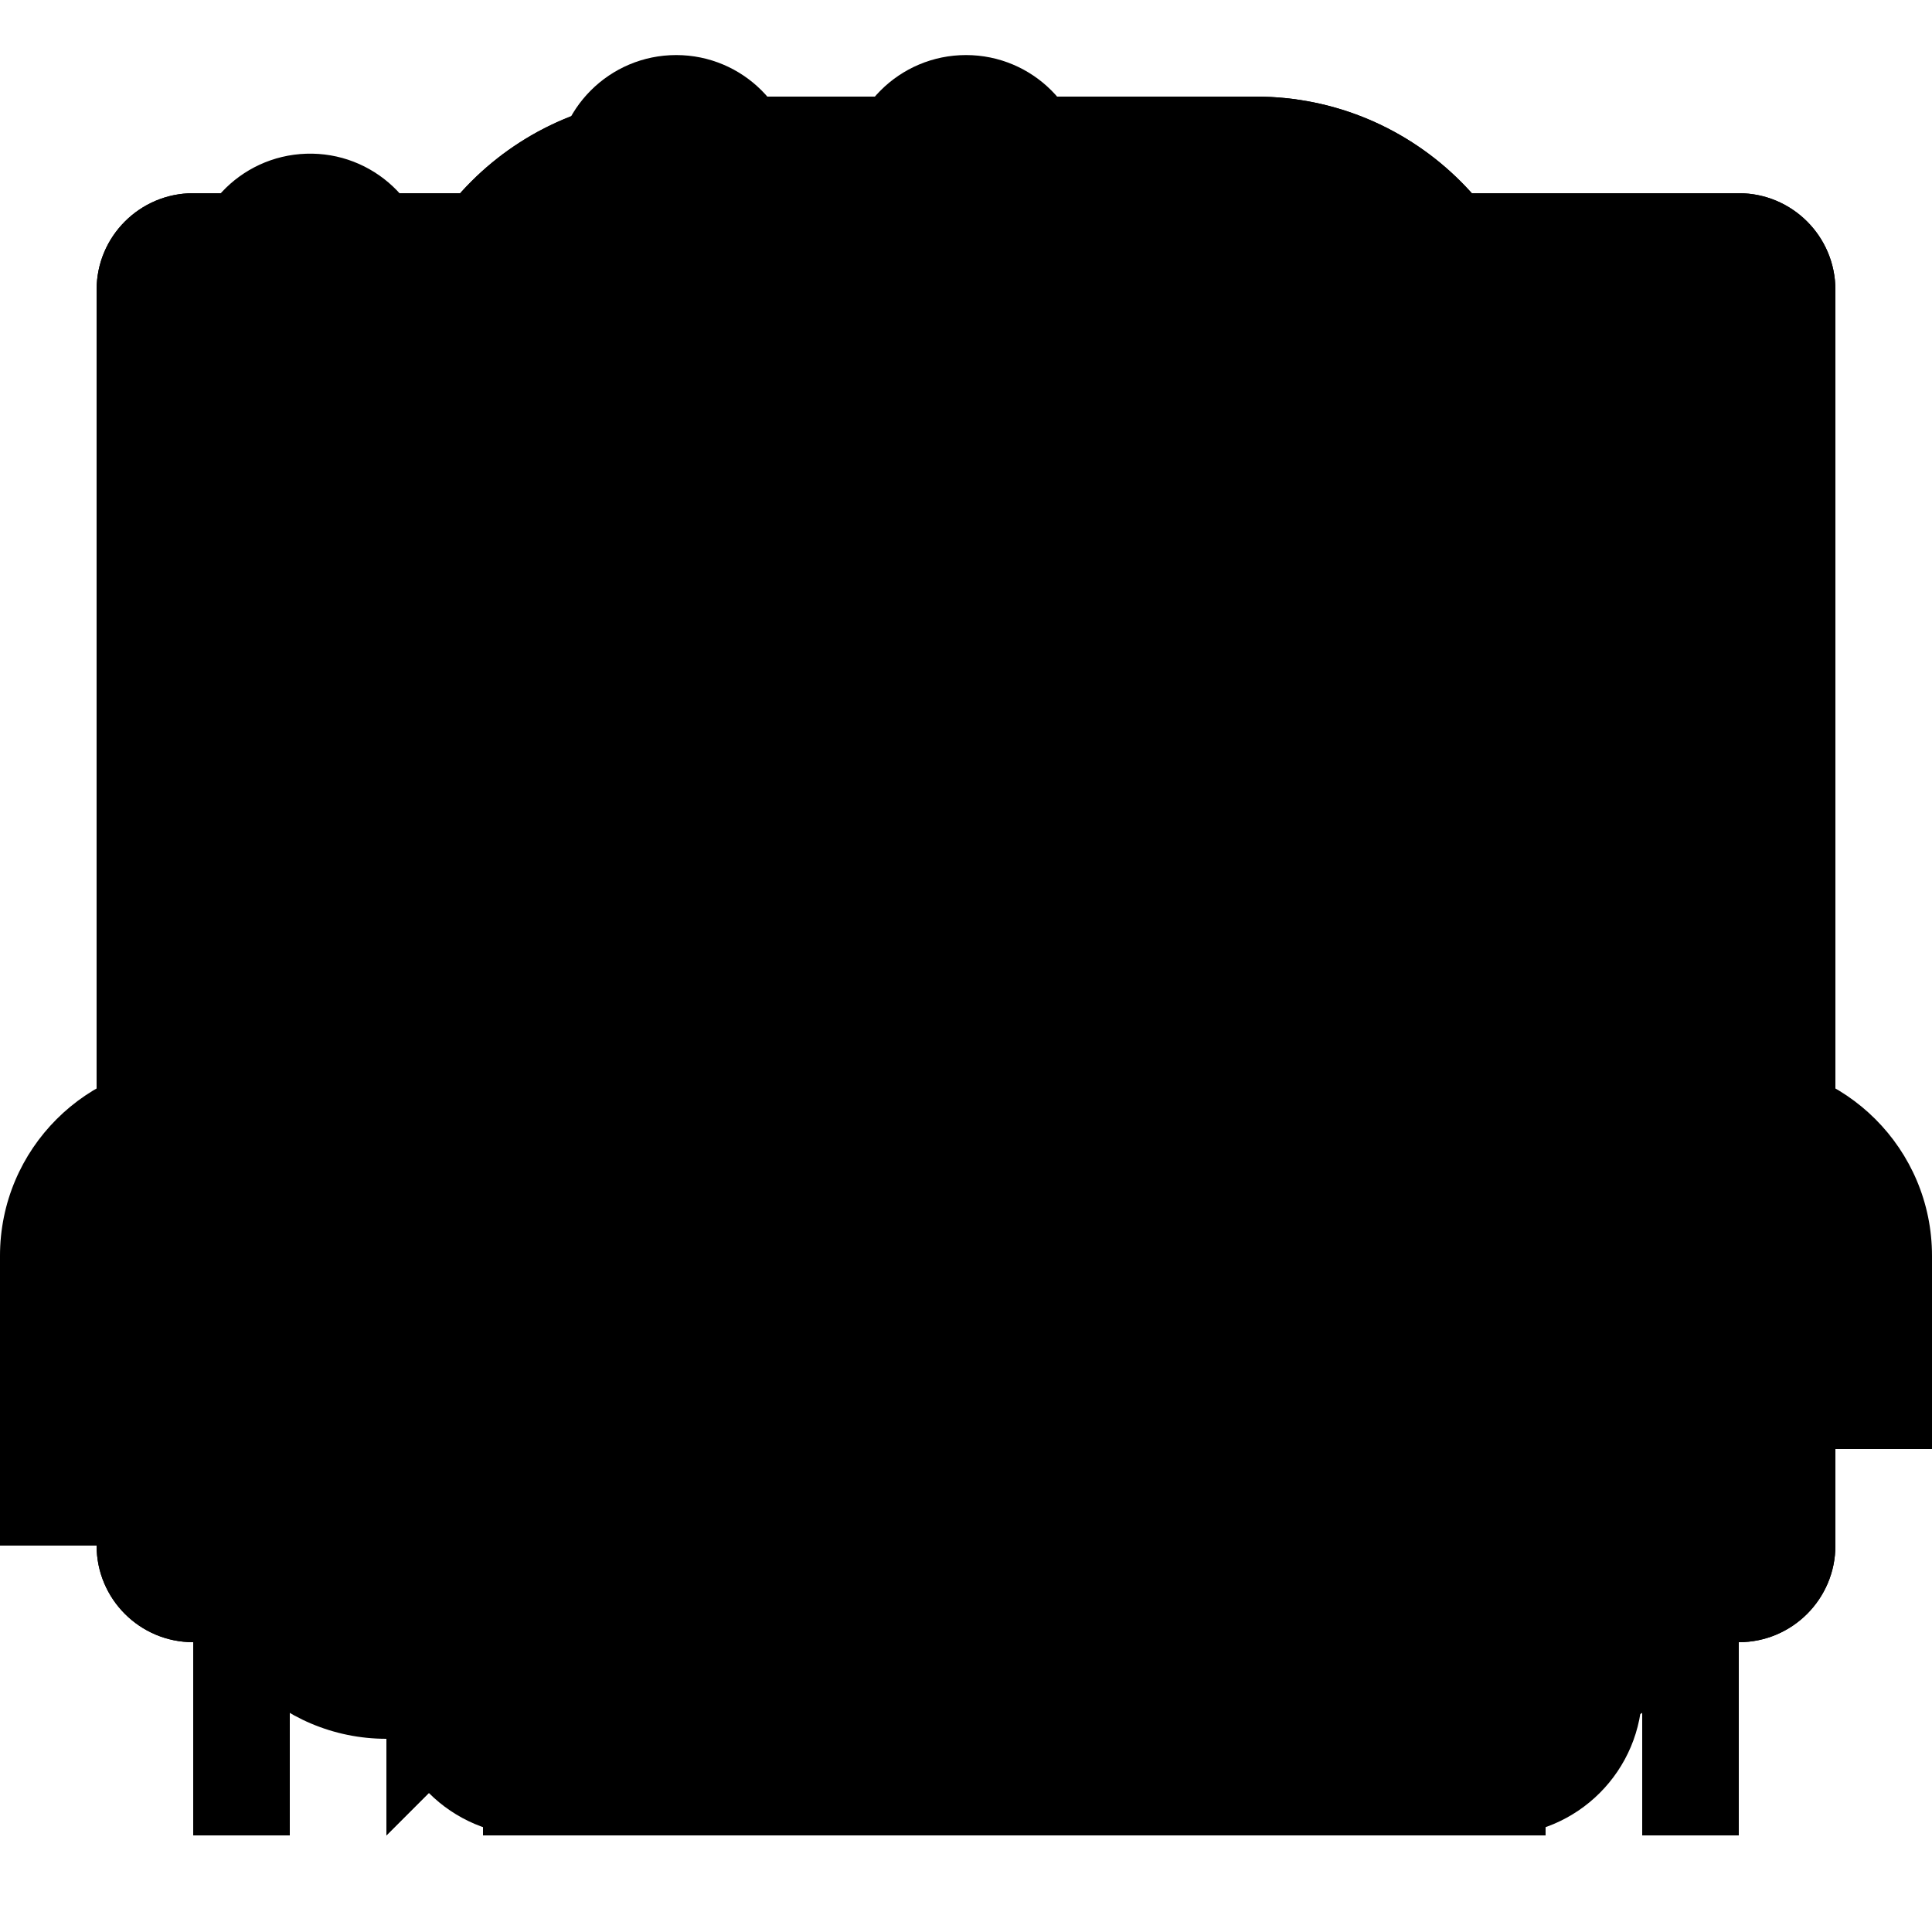
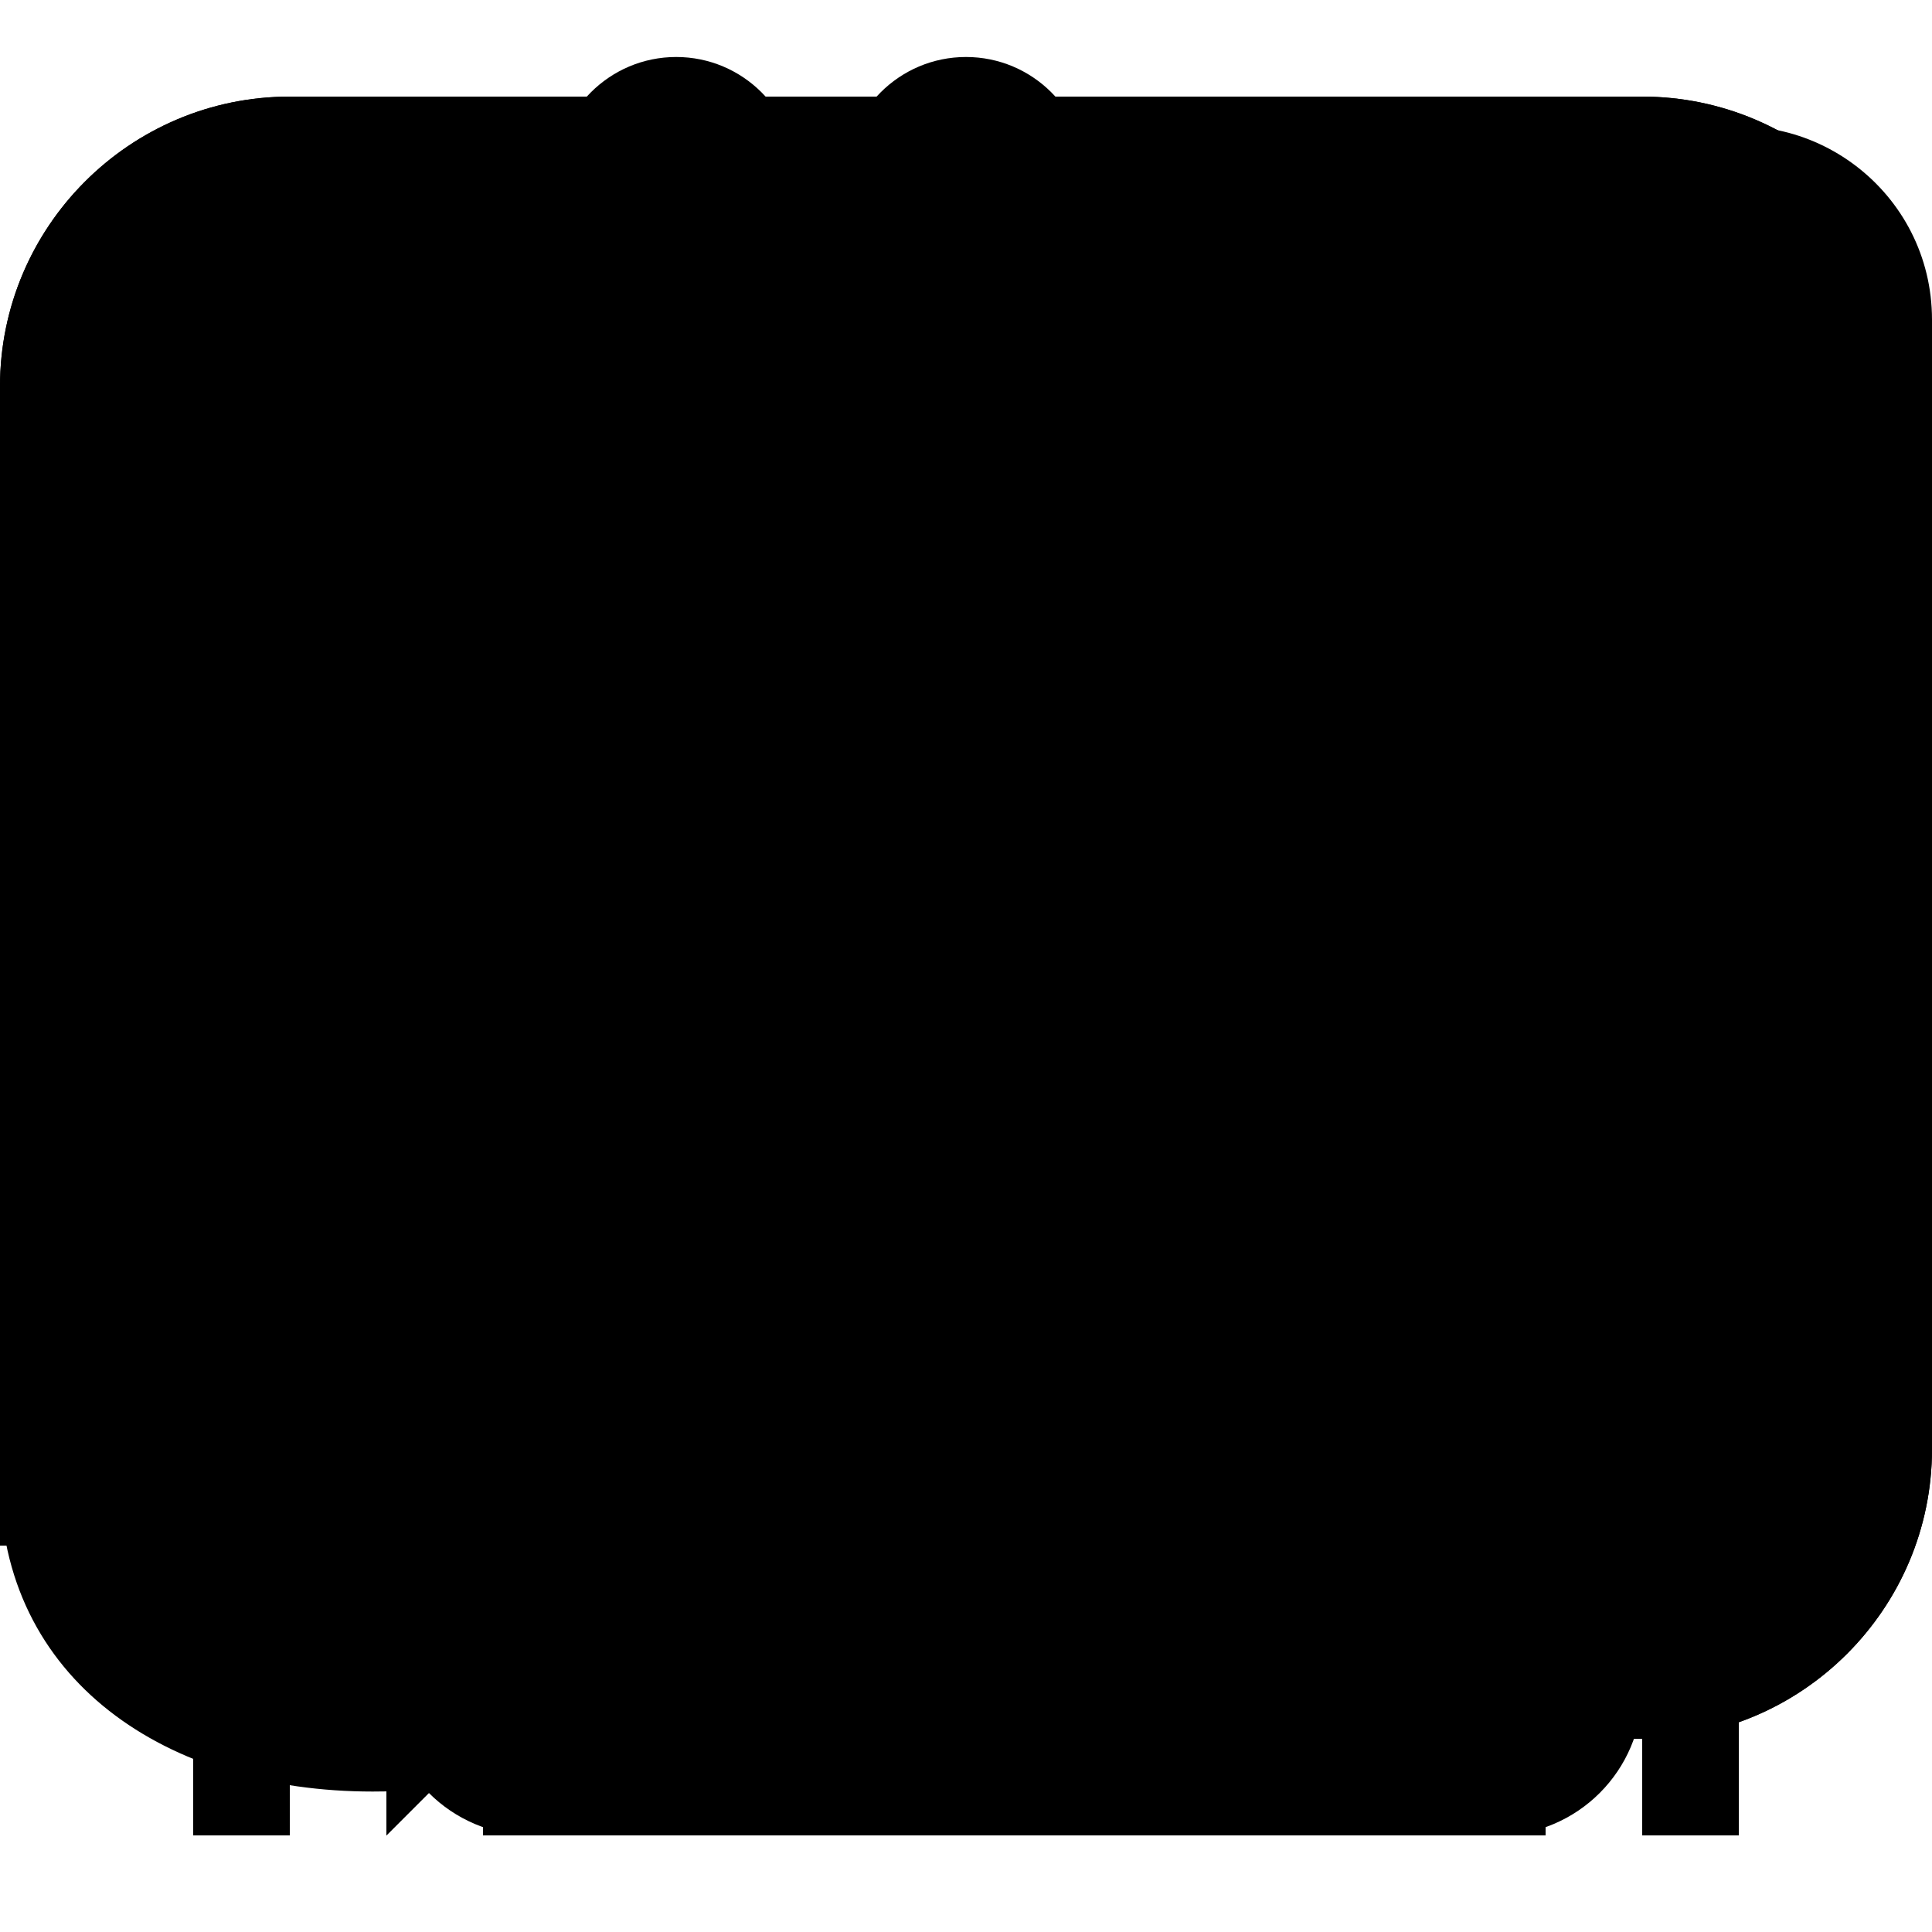
- <svg xmlns="http://www.w3.org/2000/svg" viewBox="0 0 20 20">
-   <defs>
-     <linearGradient id="linear-gradient" x1="10" y1="15" x2="10" y2="4" gradientUnits="userSpaceOnUse">
-       <stop offset="0" stop-color="#fff" />
-       <stop offset="1" />
+ <svg xmlns="http://www.w3.org/2000/svg" version="1.1" id="icn20" x="0px" y="0px" viewBox="0 0 20 20" style="enable-background:new 0 0 20 20;" xml:space="preserve">
+   <g id="menu_7_">
+     <rect id="space_86_" style="fill:none;" width="20" height="20" />
+     <path d="M18,11H2V9h16V11z M18,5H2v2h16V5z M18,13H2v2h16V13z" />
+   </g>
+   <g id="bell_2_">
+     <rect id="space_286_" style="fill:none;" width="20" height="20" />
+     <path d="M17,13v2H3v-2l2-2V6.5c0-2.761,2.239-5,5-5h0c2.761,0,5,2.239,5,5V11L17,13z M7.5,16c0,1.381,1.119,2.5,2.5,2.5   s2.5-1.119,2.5-2.5H7.5z" />
+   </g>
+   <g id="message_1_">
+     <rect id="space_513_" style="fill:none;" width="20" height="20" />
+     <path style="fill-rule:evenodd;clip-rule:evenodd;" d="M16.25,4H3.75C2.784,4,2,4.784,2,5.75v9.5C2,16.216,2.784,17,3.75,17h12.5   c0.966,0,1.75-0.784,1.75-1.75v-9.5C18,4.784,17.216,4,16.25,4z M3.75,9.553L10,12.465l6.25-2.912v-1.93L10,10.535L3.75,7.623   V9.553z" />
+   </g>
+   <g id="file_2_">
+     <rect id="space_1113_" style="fill:none;" width="20" height="20" />
+     <path d="M15.879,8H11V3.121L15.879,8z M12,2H5.5C4.672,2,4,2.672,4,3.5v14C4,18.328,4.672,19,5.5,19h10c0.828,0,1.5-0.672,1.5-1.5   V7L12,2L12,2z M7.25,12c-0.414,0-0.75-0.336-0.75-0.75s0.336-0.75,0.75-0.75h6.5c0.414,0,0.75,0.336,0.75,0.75S14.164,12,13.75,12   H7.25L7.25,12z M7.25,16c-0.414,0-0.75-0.336-0.75-0.75s0.336-0.75,0.75-0.75h6.5c0.414,0,0.75,0.336,0.75,0.75S14.164,16,13.75,16   H7.25L7.25,16z" />
+   </g>
+   <g id="search_1_">
+     <rect id="space_26_" style="fill:none;" width="20" height="20" />
+     <path d="M17,15.763l-4.547-4.547C13.109,10.31,13.5,9.201,13.5,8c0-3.033-2.467-5.5-5.5-5.5S2.5,4.967,2.5,8s2.467,5.5,5.5,5.5   c1.201,0,2.31-0.391,3.215-1.047L15.763,17c0.342,0.342,0.896,0.342,1.237,0S17.342,16.104,17,15.763z M4.25,8   c0-2.068,1.682-3.75,3.75-3.75S11.75,5.932,11.75,8S10.068,11.75,8,11.75S4.25,10.068,4.25,8z" />
+   </g>
+   <g id="atsign_2_">
+     <rect id="space_420_" style="fill:none;" width="20" height="20" />
+     <g>
+       <path d="M10.264,18.823c-0.335,0-0.677-0.016-1.025-0.047c-2.589-0.228-4.719-1.253-6.157-2.964    C1.641,14.099,1,11.824,1.229,9.234c0.221-2.506,1.348-4.693,3.173-6.157c1.75-1.404,4.016-2.066,6.369-1.855    c4.81,0.424,6.673,2.945,7.355,4.411c1.02,2.188,0.801,4.946-0.542,6.862c-0.987,1.407-2.433,2.136-3.96,2.002    c-0.807-0.122-1.4-0.473-1.78-1.024c-0.062-0.09-0.117-0.184-0.167-0.282c-0.992,0.785-2.289,1.187-3.869,0.906    c-1.379-0.243-2.406-1.171-2.816-2.544C4.496,9.891,5.051,7.936,6.374,6.689c0.992-0.934,3.264-2.278,7.349-0.79    c0.473,0.173,0.744,0.67,0.632,1.161c-0.187,0.821-0.364,1.643-0.511,2.332c-0.004,0.028-0.009,0.056-0.015,0.084    c-0.017,0.083-0.036,0.165-0.056,0.246c-0.182,0.86-0.3,1.447-0.3,1.449c-0.175,0.807-0.03,1.097,0.018,1.167    c0.06,0.087,0.186,0.145,0.372,0.174c1.042,0.094,1.751-0.691,2.083-1.166c0.788-1.123,1.207-3.065,0.367-4.87    c-0.611-1.312-2.1-2.944-5.718-3.263C8.758,3.057,7,3.557,5.653,4.637C4.237,5.773,3.396,7.424,3.221,9.41    c-0.18,2.049,0.301,3.817,1.392,5.115c1.091,1.297,2.752,2.078,4.804,2.259c1.516,0.134,2.865-0.088,4.015-0.667    c0.493-0.251,1.095-0.051,1.343,0.442c0.249,0.493,0.051,1.095-0.442,1.343C13.116,18.515,11.751,18.823,10.264,18.823z     M10.32,7.237c-1.055,0-1.934,0.304-2.575,0.908c-0.907,0.855-1.074,2.04-0.836,2.835c0.133,0.446,0.458,1.008,1.248,1.147    c2.6,0.453,3.453-2.011,3.672-2.876c0.107-0.51,0.236-1.11,0.375-1.739C11.53,7.329,10.899,7.237,10.32,7.237z" />
+     </g>
+   </g>
+   <g id="window_2_">
+     <rect id="space_526_" style="fill:none;" width="20" height="20" />
+     <linearGradient id="SVGID_1_" gradientUnits="userSpaceOnUse" x1="10" y1="15" x2="10" y2="4">
+       <stop offset="0" style="stop-color:#FFFFFF" />
+       <stop offset="1" style="stop-color:#000000" />
    </linearGradient>
-   </defs>
-   <g id="icn20">
-     <g id="menu">
-       <rect id="space" width="20" height="20" style="fill: none" />
-       <path d="M18,11H2V9H18Zm0-6H2V7H18Zm0,8H2v2H18Z" />
+     <rect x="3" y="4" style="opacity:0.2;fill:url(#SVGID_1_);" width="14" height="11" />
+     <path id="XMLID_771_" d="M1,3v13c0,0.552,0.448,1,1,1h16c0.552,0,1-0.448,1-1V3c0-0.552-0.448-1-1-1H2C1.448,2,1,2.448,1,3z M3,4   h14v11H3V4z" />
+     <path style="fill:none;stroke:#000000;stroke-width:0.255;stroke-miterlimit:10;" d="M16,5l-4,4 M16,8l-4,4" />
+   </g>
+   <g id="brick-wall_2_">
+     <rect id="space_533_" style="fill:none;" width="20" height="20" />
+     <path id="XMLID_709_" d="M1,3v13c0,0.552,0.448,1,1,1h16c0.552,0,1-0.448,1-1V3c0-0.552-0.448-1-1-1H2C1.448,2,1,2.448,1,3z M3,4h7   v3H3V4z M13,11H7V8h6V11z M3,8h3v3H3V8z M3,15v-3h6v3H3z M17,15h-7v-3h7V15z M17,11h-3V8h3V11z M17,7h-6V4h6V7z" />
+   </g>
+   <g id="places_2_">
+     <rect id="space_1280_" style="fill:none;" width="20" height="20" />
+     <path d="M16,18H4c-1.105,0-2-0.895-2-2V4c0-1.105,0.895-2,2-2h12c1.105,0,2,0.895,2,2v12C18,17.105,17.105,18,16,18z M4.387,13   c1.478,0,2.8,0.722,3.845,1.768C8.685,15.22,9.31,15.5,10,15.5h0c0.69,0,1.315-0.28,1.768-0.732C12.813,13.722,14.135,13,15.613,13   L16,13V4H4v9L4.387,13z" />
+   </g>
+   <g id="reply_5_">
+     <rect style="fill:none;" width="20" height="20" />
+     <path d="M17.917,15.792C17.073,11.004,13.788,7.427,9,6.583V3L2.5,9.5L9,16v-4.417C12.789,11.583,16.022,12.51,17.917,15.792z" />
+   </g>
+   <g id="forward_5_">
+     <rect style="fill:none;" width="20" height="20" />
+     <polygon points="4,9 10.5,2.5 17,9 12.833,9 10.5,17.917 8.167,9  " />
+   </g>
+   <g id="replied_3_">
+     <rect style="fill:none;" width="20" height="20" />
+     <path d="M15.085,15.604c-1.783-3.909-4.443-5.582-8.895-5.591H5.552l2.655,2.656c0.391,0.391,0.391,1.023,0,1.414   s-1.023,0.391-1.414,0L2.418,9.707c-0.391-0.391-0.391-1.023,0-1.414l4.375-4.375c0.391-0.391,1.023-0.391,1.414,0   s0.391,1.023,0,1.414l-2.68,2.68h0.665c5.21,0.012,8.613,2.16,10.713,6.761C17.459,15.991,15.631,16.799,15.085,15.604z" />
+   </g>
+   <g id="forwarded_3_">
+     <rect style="fill:none;" width="20" height="20" />
+     <path d="M10,16.625c-0.553,0-1-0.448-1-1V6.789L6.332,9.457c-0.391,0.391-1.023,0.391-1.414,0s-0.391-1.023,0-1.414l4.375-4.375   c0.391-0.391,1.023-0.391,1.414,0l4.375,4.375c0.391,0.391,0.391,1.023,0,1.414s-1.023,0.391-1.414,0L11,6.789v8.836   C11,16.177,10.553,16.625,10,16.625z" />
+   </g>
+   <g id="cross_3_">
+     <rect id="space_32_" style="fill:none;" width="20" height="20" />
+     <polygon points="11,3 9,3 9,9 3,9 3,11 9,11 9,17 11,17 11,11 17,11 17,9 11,9  " />
+   </g>
+   <g id="more_3_">
+     <rect id="space_27_" style="fill:none;" width="20" height="20" />
+     <path d="M12,10c0,1.105-0.895,2-2,2c-1.105,0-2-0.895-2-2s0.895-2,2-2C11.105,8,12,8.895,12,10z M12,4c0,1.105-0.895,2-2,2   C8.895,6,8,5.105,8,4s0.895-2,2-2C11.105,2,12,2.895,12,4z M12,16c0,1.105-0.895,2-2,2c-1.105,0-2-0.895-2-2s0.895-2,2-2   C11.105,14,12,14.895,12,16z" />
+   </g>
+   <g id="filter_5_">
+     <rect style="fill:none;" width="20" height="20" />
+     <polygon points="9,17.833 7,17.833 7,10.414 1.293,4.707 2,3 18,3 18.707,4.707 13,10.414 13,15 11,15 11,9.586 15.586,5 4.414,5    9,9.586  " />
+   </g>
+   <g id="downloads_2_">
+     <rect id="space_819_" style="fill:none;" width="20" height="20" />
+     <path d="M14.75,17H4.25v-2.5h10.5V17z M9.5,13.768L3.866,8.134l1.768-1.768L8.25,8.982V2h2.5v6.982l2.616-2.616l1.768,1.768   L9.5,13.768z" />
+   </g>
+   <g id="sort_1_">
+     <rect id="space_53_" style="fill:none;" width="20" height="20" />
+     <path d="M14,11H2V9h12V11z M18,5H2v2h16V5z M10,13H2v2h8V13z" />
+   </g>
+   <g id="earth_1_">
+     <rect id="space_512_" style="fill:none;" width="20" height="20" />
+     <path d="M10,2.5c-4.142,0-7.5,3.358-7.5,7.5s3.358,7.5,7.5,7.5s7.5-3.358,7.5-7.5S14.142,2.5,10,2.5z M4.5,10   c0-0.935,0.236-1.816,0.65-2.588C5.129,7.557,5.132,7.708,5.246,7.794C5.302,7.84,5.375,7.858,5.449,7.877   c0.305,0.092,0.6,0.277,0.775,0.554C6.317,8.56,6.372,8.717,6.483,8.837C6.585,8.957,6.76,9.04,6.908,8.975   C6.898,8.929,6.898,8.883,6.889,8.837c0.037-0.046,0.12,0.009,0.148,0.074c0.194,0.462-0.36,0.923-0.36,1.431   c0,0.369,0.295,0.665,0.415,1.015c0.046,0.138,0.065,0.295,0.138,0.415c0.138,0.24,0.434,0.332,0.637,0.526   c0.314,0.314,0.314,0.812,0.341,1.255c0.046,0.605,0.193,1.209,0.43,1.769C6.264,14.714,4.5,12.562,4.5,10z M10,15.5   c-0.25,0-0.494-0.023-0.735-0.055c-0.041-0.024-0.08-0.051-0.124-0.073c0.083-0.157,0.111-0.342,0.074-0.517   c0.268-0.083,0.572-0.194,0.674-0.452c0.268-0.037,0.452-0.277,0.582-0.508c0.12-0.24,0.222-0.508,0.425-0.674   c0.314-0.277,0.868-0.323,0.988-0.72c0.046-0.129,0.018-0.277,0.046-0.406c0.037-0.249,0.231-0.471,0.471-0.545   c0.065-0.018,0.138-0.037,0.175-0.092c0.028-0.055,0.018-0.111,0.009-0.166c-0.046-0.185-0.083-0.369-0.129-0.563   c-0.295-0.212-0.674-0.277-1.025-0.388c-0.342-0.111-0.665-0.258-0.96-0.443c0.018-0.36-0.305-0.702-0.665-0.711   c-0.074,0-0.157,0.009-0.222-0.018C9.52,9.132,9.474,9.04,9.52,8.985C9.354,9.012,9.169,8.92,9.095,8.763   C9.086,8.726,9.068,8.689,9.04,8.661C9.003,8.643,8.966,8.634,8.929,8.634C8.606,8.606,8.274,8.588,7.951,8.56   C7.628,8.532,7.212,8.569,7.12,8.874c-0.083-0.055-0.175-0.12-0.268-0.185C6.788,8.726,6.714,8.754,6.649,8.791   c-0.12-0.222-0.129-0.489-0.028-0.72C6.529,7.969,6.391,7.914,6.252,7.914c0-0.102,0.055-0.194,0.102-0.286   c0.055-0.092,0.092-0.203,0.055-0.295C6.363,7.231,6.206,7.203,6.16,7.295C6.142,7.323,6.151,7.369,6.142,7.397   C6.105,7.526,5.911,7.545,5.818,7.462c-0.092-0.092-0.111-0.24-0.083-0.369C5.837,6.658,6.317,6.4,6.769,6.391   c0.129-0.009,0.305,0.055,0.305,0.175c0-0.018,0.009-0.028,0-0.046c0.028,0.074,0.083,0.138,0.138,0.175   C7.332,6.4,7.397,6.077,7.406,5.763c0.406,0.074,0.84-0.222,0.923-0.628C8.68,5.191,8.902,4.6,9.252,4.674   C9.217,4.63,9.161,4.608,9.112,4.578c0.231-0.038,0.466-0.061,0.705-0.069C9.812,4.514,9.811,4.521,9.806,4.526   c0.027-0.006,0.052-0.014,0.079-0.02C9.923,4.505,9.961,4.5,10,4.5c0.868,0,1.686,0.208,2.417,0.567   c-0.082,0.112-0.165,0.227-0.192,0.308c-0.055,0.166,0.009,0.212-0.009,0.388c-0.018,0.231-0.166,0.369-0.286,0.526   c0.037,0.157,0.166,0.351,0.194,0.48c0.018,0.065-0.046,0.194-0.028,0.24c0.046,0.129,0.175,0.157,0.277,0.268   c-0.268,0.323-0.055,0.702,0.194,0.988c0.166,0.212,0.434,0.332,0.6,0.545c0.037,0.055,0,0.129,0.037,0.185   c0.083,0.111,0.203,0.185,0.286,0.295c0.314-0.12,0.194-0.138,0.554-0.009c0.111-0.12,0.369-0.351,0.572-0.332   c0.323,0.018,0.295,0.332,0.618,0.351c0.031,0.478,0.143,0.954,0.212,1.433C15.086,13.419,12.784,15.5,10,15.5z" />
+   </g>
+   <g id="member_5_">
+     <rect id="space_99_" style="fill:none;" width="20" height="20" />
+     <g>
+       <path d="M14,13v3h-1v-3c0-0.55-0.45-1-1-1v7h-1v-3c0-0.55-0.45-1-1-1s-1,0.45-1,1v3H8v-7c-0.55,0-1,0.45-1,1v3H6v-3    c0-1.1,0.9-2,2-2h4C13.1,11,14,11.9,14,13z M10,5.5C8.619,5.5,7.5,6.619,7.5,8s1.119,2.5,2.5,2.5s2.5-1.119,2.5-2.5    S11.381,5.5,10,5.5z" />
    </g>
-     <g id="bell">
-       <rect id="space-2" data-name="space" width="20" height="20" style="fill: none" />
-       <path d="M17,13v2H3V13l2-2V6.5a5,5,0,0,1,5-5h0a5,5,0,0,1,5,5V11ZM7.5,16a2.5,2.5,0,0,0,5,0Z" />
+   </g>
+   <g id="manager-member_5_">
+     <rect id="space_94_" style="fill:none;" width="20" height="20" />
+     <g>
+       <path d="M9,12v7H8v-2c0-0.55-0.45-1-1-1s-1,0.45-1,1v2H5v-7c-0.55,0-1,0.45-1,1v2H3v-2c0-1.1,0.9-2,2-2h11c1.1,0,2,0.9,2,2v2h-1    v-2c0-0.55-0.45-1-1-1v7h-1v-2c0-0.55-0.45-1-1-1s-1,0.45-1,1v2h-1v-7H9z M10.75,1.59c-0.69,0-1.25,0.56-1.25,1.25    c0,0.39,0.18,0.74,0.46,0.96L9.44,4.26C8.96,4.69,8.21,4.55,7.9,3.99L7.37,3.02C7.88,2.88,8.25,2.4,8.25,1.84    c0-0.69-0.56-1.25-1.25-1.25S5.75,1.15,5.75,1.84c0,0.56,0.37,1.04,0.88,1.18L6.1,3.99c-0.31,0.56-1.06,0.7-1.54,0.27L4.04,3.8    C4.32,3.58,4.5,3.23,4.5,2.84c0-0.69-0.56-1.25-1.25-1.25S2,2.15,2,2.84s0.56,1.25,1.25,1.25c0.04,0,0.09,0,0.13-0.02l0.26,2.06    C3.7,6.63,4.13,7,4.63,7h4.74c0.5,0,0.93-0.37,0.99-0.87l0.26-2.06c0.04,0.02,0.09,0.02,0.13,0.02c0.69,0,1.25-0.56,1.25-1.25    S11.44,1.59,10.75,1.59z M4.5,8c0,1.38,1.12,2.5,2.5,2.5S9.5,9.38,9.5,8H4.5z M14,5.5c-1.381,0-2.5,1.119-2.5,2.5    s1.119,2.5,2.5,2.5s2.5-1.119,2.5-2.5S15.381,5.5,14,5.5z" />
    </g>
-     <g id="message">
-       <rect id="space-3" data-name="space" width="20" height="20" style="fill: none" />
-       <path d="M16.25,4H3.75A1.75,1.75,0,0,0,2,5.75v9.5A1.75,1.75,0,0,0,3.75,17h12.5A1.75,1.75,0,0,0,18,15.25V5.75A1.75,1.75,0,0,0,16.25,4ZM3.75,9.55,10,12.46l6.25-2.91V7.62L10,10.54,3.75,7.62Z" style="fill-rule: evenodd" />
+   </g>
+   <g id="team_5_">
+     <rect id="space_90_" style="fill:none;" width="20" height="20" />
+     <path d="M6.5,8c0,1.381-1.119,2.5-2.5,2.5S1.5,9.381,1.5,8S2.619,5.5,4,5.5S6.5,6.619,6.5,8z M10,5.5C8.619,5.5,7.5,6.619,7.5,8   s1.119,2.5,2.5,2.5s2.5-1.119,2.5-2.5S11.381,5.5,10,5.5z M16,5.5c-1.381,0-2.5,1.119-2.5,2.5s1.119,2.5,2.5,2.5s2.5-1.119,2.5-2.5   S17.381,5.5,16,5.5z M6,12v7H5v-2c0-0.55-0.45-1-1-1s-1,0.45-1,1v2H2v-7c-0.55,0-1,0.45-1,1v3H0v-3c0-1.1,0.9-2,2-2h16   c1.1,0,2,0.9,2,2v2h-1v-2c0-0.55-0.45-1-1-1v7h-1v-2c0-0.55-0.45-1-1-1s-1,0.45-1,1v2h-1v-7h-2v7h-1v-2c0-0.55-0.45-1-1-1   s-1,0.45-1,1v2H8v-7H6z" />
+   </g>
+   <g id="manager_5_">
+     <rect id="space_89_" style="fill:none;" width="20" height="20" />
+     <g>
+       <path d="M14,13v2h-1v-2c0-0.55-0.45-1-1-1v7h-1v-2c0-0.55-0.45-1-1-1s-1,0.45-1,1v2H8v-7c-0.55,0-1,0.45-1,1v2H6v-2    c0-1.1,0.9-2,2-2h4C13.1,11,14,11.9,14,13z M7.5,8c0,1.38,1.12,2.5,2.5,2.5s2.5-1.12,2.5-2.5H7.5z M15,2.84    c0,0.69-0.56,1.25-1.25,1.25c-0.04,0-0.09,0-0.13-0.02l-0.26,2.06C13.3,6.63,12.87,7,12.37,7H7.63C7.13,7,6.7,6.63,6.64,6.13    L6.38,4.07C6.34,4.09,6.29,4.09,6.25,4.09C5.56,4.09,5,3.53,5,2.84s0.56-1.25,1.25-1.25S7.5,2.15,7.5,2.84    c0,0.39-0.18,0.74-0.46,0.96l0.52,0.46C8.04,4.69,8.79,4.55,9.1,3.99l0.53-0.97C9.12,2.88,8.75,2.4,8.75,1.84    c0-0.69,0.56-1.25,1.25-1.25s1.25,0.56,1.25,1.25c0,0.56-0.37,1.04-0.88,1.18l0.53,0.97c0.31,0.56,1.06,0.7,1.54,0.27l0.52-0.46    c-0.28-0.22-0.46-0.57-0.46-0.96c0-0.69,0.56-1.25,1.25-1.25S15,2.15,15,2.84z" />
    </g>
-     <g id="file">
-       <rect id="space-4" data-name="space" width="20" height="20" style="fill: none" />
-       <path d="M15.88,8H11V3.12ZM12,2H5.5A1.5,1.5,0,0,0,4,3.5v14A1.5,1.5,0,0,0,5.5,19h10A1.5,1.5,0,0,0,17,17.5V7L12,2ZM7.25,12a.75.75,0,0,1,0-1.5h6.5a.75.75,0,0,1,0,1.5Zm0,4a.75.75,0,0,1,0-1.5h6.5a.75.75,0,0,1,0,1.5Z" />
+   </g>
+   <g id="crown_2_">
+     <rect id="space_477_" style="fill:none;" width="20" height="20" />
+     <path d="M16.25,6.823c-1.151,0-2.083,0.933-2.083,2.083c0,0.644,0.299,1.213,0.758,1.595l-0.858,0.762   c-0.801,0.712-2.057,0.494-2.57-0.448l-0.872-1.599c0.844-0.266,1.459-1.046,1.459-1.978c0-1.151-0.933-2.083-2.083-2.083   c-1.151,0-2.083,0.933-2.083,2.083c0,0.932,0.616,1.711,1.459,1.978l-0.872,1.599c-0.513,0.941-1.769,1.16-2.57,0.448l-0.858-0.762   c0.459-0.382,0.758-0.951,0.758-1.595c0-1.151-0.933-2.083-2.083-2.083c-1.151,0-2.083,0.933-2.083,2.083   c0,1.151,0.933,2.083,2.083,2.083c0.072,0,0.14-0.014,0.211-0.021l0.437,3.411c0.106,0.831,0.814,1.454,1.652,1.454h7.901   c0.838,0,1.546-0.623,1.652-1.454l0.437-3.411c0.07,0.007,0.138,0.021,0.211,0.021c1.151,0,2.083-0.933,2.083-2.083   C18.333,7.756,17.401,6.823,16.25,6.823z" />
+   </g>
+   <g id="person_2_">
+     <rect id="space_470_" style="fill:none;" width="20" height="20" />
+     <path d="M4,18v-3c0-1.657,1.343-3,3-3h6c1.657,0,3,1.343,3,3v3H4z M6.25,6c0,2.071,1.679,3.75,3.75,3.75S13.75,8.071,13.75,6   S12.071,2.25,10,2.25S6.25,3.929,6.25,6z" />
+   </g>
+   <g id="hourglass_2_">
+     <rect id="space_463_" style="fill:none;" width="20" height="20" />
+     <g style="opacity:0.2;">
+       <path d="M14,14.24V17H6v-2.76c0-0.79,0.32-1.56,0.88-2.12L8,11V9L6.88,7.88C6.38,7.38,6.07,6.71,6.01,6h7.98    c-0.06,0.71-0.37,1.38-0.87,1.88L12,9v2l1.12,1.12C13.68,12.68,14,13.45,14,14.24z" />
    </g>
-     <g id="search">
-       <rect id="space-5" data-name="space" width="20" height="20" style="fill: none" />
-       <path d="M17,15.76l-4.55-4.55a5.52,5.52,0,1,0-1.24,1.24L15.76,17A.87.87,0,0,0,17,15.76ZM4.25,8A3.75,3.75,0,1,1,8,11.75,3.75,3.75,0,0,1,4.25,8Z" />
+     <path d="M13.121,7.879C13.684,7.316,14,6.553,14,5.757V4h1V3c0-0.552-0.448-1-1-1H6C5.448,2,5,2.448,5,3v1h1v1.757   c0,0.796,0.316,1.559,0.879,2.121L8,9v2l-1.121,1.121C6.316,12.684,6,13.447,6,14.243V16H5v1c0,0.552,0.448,1,1,1h8   c0.552,0,1-0.448,1-1v-1h-1v-1.757c0-0.796-0.316-1.559-0.879-2.121L12,11V9L13.121,7.879z M11.293,11.707l1.121,1.121   C12.792,13.206,13,13.708,13,14.243V16H7v-1.757c0-0.534,0.208-1.036,0.586-1.414l1.121-1.121L9,11.414V8.586L8.707,8.293   L7.586,7.172C7.208,6.794,7,6.292,7,5.757V4h6v1.757c0,0.534-0.208,1.036-0.586,1.414l-1.121,1.121L11,8.586v2.828L11.293,11.707z" />
+   </g>
+   <g id="bookmark-sign">
+     <rect id="space_616_" style="fill:none;" width="20" height="20" />
+     <path d="M16,19l-6-6l-6,6V4c0-1.657,1.343-3,3-3h6c1.657,0,3,1.343,3,3V19z" />
+   </g>
+   <g>
+     <rect id="space_623_" style="fill:none;" width="20" height="20" />
+     <path d="M13,2.5c0.827,0,1.5,0.673,1.5,1.5v11.379l-3.439-3.439L10,10.879l-1.061,1.061L5.5,15.379V4c0-0.827,0.673-1.5,1.5-1.5H13    M13,1H7C5.343,1,4,2.343,4,4v15l6-6l6,6V4C16,2.343,14.657,1,13,1L13,1z" />
+   </g>
+   <g id="photo-wire_1_">
+     <g id="space_756_">
+       <rect style="fill:none;" width="20" height="20" />
    </g>
-     <g id="atsign">
-       <rect id="space-6" data-name="space" width="20" height="20" style="fill: none" />
-       <path d="M10.26,18.82q-.5,0-1,0a8.81,8.81,0,0,1-6.16-3A8.78,8.78,0,0,1,1.23,9.23,8.75,8.75,0,0,1,4.4,3.08a8.85,8.85,0,0,1,6.37-1.86c4.81.42,6.67,2.95,7.35,4.41a7.09,7.09,0,0,1-.54,6.86,4.35,4.35,0,0,1-4,2,2.5,2.5,0,0,1-1.78-1,2.33,2.33,0,0,1-.17-.28,4.7,4.7,0,0,1-3.87.91A3.5,3.5,0,0,1,5,11.55,4.92,4.92,0,0,1,6.37,6.69c1-.93,3.26-2.28,7.35-.79a1,1,0,0,1,.63,1.16c-.19.82-.36,1.64-.51,2.33v.08l-.06.25c-.18.86-.3,1.45-.3,1.45-.17.81,0,1.1,0,1.17a.54.54,0,0,0,.37.17,2.39,2.39,0,0,0,2.08-1.17,5,5,0,0,0,.37-4.87c-.61-1.31-2.1-2.94-5.72-3.26A6.9,6.9,0,0,0,5.65,4.64,6.69,6.69,0,0,0,3.22,9.41a6.83,6.83,0,0,0,1.39,5.12,6.87,6.87,0,0,0,4.8,2.26,7.36,7.36,0,0,0,4-.67,1,1,0,1,1,.9,1.79A8.94,8.94,0,0,1,10.26,18.82Zm.06-11.59a3.64,3.64,0,0,0-2.58.91A2.88,2.88,0,0,0,6.91,11a1.54,1.54,0,0,0,1.25,1.15c2.6.45,3.45-2,3.67-2.88.11-.51.24-1.11.38-1.74A7.21,7.21,0,0,0,10.32,7.24Z" />
-     </g>
-     <g id="window">
-       <rect id="space-7" data-name="space" width="20" height="20" style="fill: none" />
-       <rect x="3" y="4" width="14" height="11" style="opacity: 0.2;fill: url(#linear-gradient)" />
-       <path id="_Compound_Path_" data-name="&lt;Compound Path&gt;" d="M1,3V16a1,1,0,0,0,1,1H18a1,1,0,0,0,1-1V3a1,1,0,0,0-1-1H2A1,1,0,0,0,1,3ZM3,4H17V15H3Z" />
-       <path d="M16,5,12,9m4-1-4,4" style="fill: none;stroke: #000;stroke-miterlimit: 10;stroke-width: 0.255px" />
-     </g>
-     <g id="brick-wall">
-       <rect id="space-8" data-name="space" width="20" height="20" style="fill: none" />
-       <path id="_Compound_Path_2" data-name="&lt;Compound Path&gt;" d="M1,3V16a1,1,0,0,0,1,1H18a1,1,0,0,0,1-1V3a1,1,0,0,0-1-1H2A1,1,0,0,0,1,3ZM3,4h7V7H3Zm10,7H7V8h6ZM3,8H6v3H3Zm0,7V12H9v3Zm14,0H10V12h7Zm0-4H14V8h3Zm0-4H11V4h6Z" />
-     </g>
-     <g id="places">
-       <rect id="space-9" data-name="space" width="20" height="20" style="fill: none" />
-       <path d="M16,18H4a2,2,0,0,1-2-2V4A2,2,0,0,1,4,2H16a2,2,0,0,1,2,2V16A2,2,0,0,1,16,18ZM4.39,13a5.49,5.49,0,0,1,3.85,1.77A2.49,2.49,0,0,0,10,15.5h0a2.49,2.49,0,0,0,1.77-.73A5.49,5.49,0,0,1,15.61,13H16V4H4v9Z" />
-     </g>
-     <g id="reply">
-       <rect width="20" height="20" style="fill: none" />
-       <path d="M17.92,15.79A10.87,10.87,0,0,0,9,6.58V3L2.5,9.5,9,16V11.58C12.79,11.58,16,12.51,17.92,15.79Z" />
-     </g>
-     <g id="forward">
-       <rect width="20" height="20" style="fill: none" />
-       <polygon points="4 9 10.5 2.5 17 9 12.83 9 10.5 17.92 8.17 9 4 9" />
-     </g>
-     <g id="replied">
-       <rect width="20" height="20" style="fill: none" />
-       <path d="M15.08,15.6C13.3,11.69,10.64,10,6.19,10H5.55l2.66,2.66a1,1,0,0,1-1.41,1.41L2.42,9.71a1,1,0,0,1,0-1.41L6.79,3.92A1,1,0,0,1,8.21,5.33L5.53,8h.67c5.21,0,8.61,2.16,10.71,6.76A1,1,0,0,1,15.08,15.6Z" />
-     </g>
-     <g id="forwarded">
-       <rect width="20" height="20" style="fill: none" />
-       <path d="M10,16.63a1,1,0,0,1-1-1V6.79L6.33,9.46A1,1,0,0,1,4.92,8L9.29,3.67a1,1,0,0,1,1.41,0L15.08,8a1,1,0,0,1-1.41,1.41L11,6.79v8.84A1,1,0,0,1,10,16.63Z" />
-     </g>
-     <g id="cross">
-       <rect id="space-10" data-name="space" width="20" height="20" style="fill: none" />
-       <polygon points="11 3 9 3 9 9 3 9 3 11 9 11 9 17 11 17 11 11 17 11 17 9 11 9 11 3" />
-     </g>
-     <g id="more">
-       <rect id="space-11" data-name="space" width="20" height="20" style="fill: none" />
-       <path d="M12,10a2,2,0,1,1-2-2A2,2,0,0,1,12,10Zm0-6a2,2,0,1,1-2-2A2,2,0,0,1,12,4Zm0,12a2,2,0,1,1-2-2A2,2,0,0,1,12,16Z" />
-     </g>
-     <g id="filter">
-       <rect width="20" height="20" style="fill: none" />
-       <polygon points="9 17.83 7 17.83 7 10.41 1.29 4.71 2 3 18 3 18.71 4.71 13 10.41 13 15 11 15 11 9.59 15.59 5 4.41 5 9 9.59 9 17.83" />
-     </g>
-     <g id="downloads">
-       <rect id="space-12" data-name="space" width="20" height="20" style="fill: none" />
-       <path d="M14.75,17H4.25V14.5h10.5ZM9.5,13.77,3.87,8.13,5.63,6.37,8.25,9V2h2.5V9l2.62-2.62,1.77,1.77Z" />
-     </g>
-     <g id="sort">
-       <rect id="space-13" data-name="space" width="20" height="20" style="fill: none" />
-       <path d="M14,11H2V9H14Zm4-6H2V7H18Zm-8,8H2v2h8Z" />
-     </g>
-     <g id="earth">
-       <rect id="space-14" data-name="space" width="20" height="20" style="fill: none" />
-       <path d="M10,2.5A7.5,7.5,0,1,0,17.5,10,7.5,7.5,0,0,0,10,2.5ZM4.5,10a5.46,5.46,0,0,1,.65-2.59.38.38,0,0,0,.1.38.5.5,0,0,0,.2.08,1.39,1.39,0,0,1,.78.55,3.77,3.77,0,0,0,.26.41A.39.39,0,0,0,6.91,9s0-.09,0-.14.12,0,.15.07c.19.46-.36.92-.36,1.43s.3.66.42,1a2,2,0,0,0,.14.42c.14.24.43.33.64.53a1.88,1.88,0,0,1,.34,1.26,5.66,5.66,0,0,0,.43,1.77A5.5,5.5,0,0,1,4.5,10ZM10,15.5a5.5,5.5,0,0,1-.73-.05l-.12-.07a.77.77,0,0,0,.07-.52c.27-.08.57-.19.67-.45a.88.88,0,0,0,.58-.51,2,2,0,0,1,.42-.67c.31-.28.87-.32,1-.72a3,3,0,0,0,0-.41.69.69,0,0,1,.47-.54.3.3,0,0,0,.18-.09.26.26,0,0,0,0-.17c0-.18-.08-.37-.13-.56a3.51,3.51,0,0,0-1-.39,4.33,4.33,0,0,1-1-.44.71.71,0,0,0-.66-.71.59.59,0,0,1-.22,0c-.06,0-.11-.13-.06-.18a.41.41,0,0,1-.42-.22A.22.22,0,0,0,9,8.66l-.11,0L8,8.56c-.32,0-.74,0-.83.31l-.27-.18-.2.1a.82.82,0,0,1,0-.72.5.5,0,0,0-.37-.16.67.67,0,0,1,.1-.29.35.35,0,0,0,.06-.3c0-.1-.2-.13-.25,0s0,.07,0,.1a.21.21,0,0,1-.32.06.4.4,0,0,1-.08-.37,1.05,1.05,0,0,1,1-.7c.13,0,.3.06.3.18s0,0,0,0a.38.38,0,0,0,.14.18,2.71,2.71,0,0,0,.19-.93.83.83,0,0,0,.92-.63c.35.06.57-.54.92-.46a.5.5,0,0,0-.14-.1,5.5,5.5,0,0,1,.7-.07v0l.08,0H10a5.46,5.46,0,0,1,2.42.57,1.45,1.45,0,0,0-.19.31c-.06.17,0,.21,0,.39a1,1,0,0,1-.29.53c0,.16.17.35.19.48s0,.19,0,.24.18.16.28.27c-.27.32-.06.7.19,1s.43.33.6.54c0,.06,0,.13,0,.18s.2.18.29.3c.31-.12.19-.14.55,0,.11-.12.37-.35.57-.33s.3.33.62.35c0,.48.14,1,.21,1.43A5.5,5.5,0,0,1,10,15.5Z" />
-     </g>
-     <g id="member">
-       <rect id="space-15" data-name="space" width="20" height="20" style="fill: none" />
-       <path d="M14,13v3H13V13a1,1,0,0,0-1-1v7H11V16a1,1,0,0,0-2,0v3H8V12a1,1,0,0,0-1,1v3H6V13a2,2,0,0,1,2-2h4A2,2,0,0,1,14,13ZM10,5.5A2.5,2.5,0,1,0,12.5,8,2.5,2.5,0,0,0,10,5.5Z" />
-     </g>
-     <g id="manager-member">
-       <rect id="space-16" data-name="space" width="20" height="20" style="fill: none" />
-       <path d="M9,12v7H8V17a1,1,0,0,0-2,0v2H5V12a1,1,0,0,0-1,1v2H3V13a2,2,0,0,1,2-2H16a2,2,0,0,1,2,2v2H17V13a1,1,0,0,0-1-1v7H15V17a1,1,0,0,0-2,0v2H12V12ZM10.75,1.59A1.25,1.25,0,0,0,9.5,2.84a1.22,1.22,0,0,0,.46,1l-.52.46A1,1,0,0,1,7.9,4L7.37,3a1.22,1.22,0,0,0,.88-1.18,1.25,1.25,0,0,0-2.5,0A1.22,1.22,0,0,0,6.63,3L6.1,4a1,1,0,0,1-1.54.27L4,3.8a1.22,1.22,0,0,0,.46-1A1.25,1.25,0,1,0,3.25,4.09a.3.3,0,0,0,.13,0l.26,2.06a1,1,0,0,0,1,.87H9.37a1,1,0,0,0,1-.87l.26-2.06a.3.3,0,0,0,.13,0,1.25,1.25,0,1,0,0-2.5ZM4.5,8a2.5,2.5,0,0,0,5,0ZM14,5.5A2.5,2.5,0,1,0,16.5,8,2.5,2.5,0,0,0,14,5.5Z" />
-     </g>
-     <g id="team">
-       <rect id="space-17" data-name="space" width="20" height="20" style="fill: none" />
-       <path d="M6.5,8A2.5,2.5,0,1,1,4,5.5,2.5,2.5,0,0,1,6.5,8ZM10,5.5A2.5,2.5,0,1,0,12.5,8,2.5,2.5,0,0,0,10,5.5Zm6,0A2.5,2.5,0,1,0,18.5,8,2.5,2.5,0,0,0,16,5.5ZM6,12v7H5V17a1,1,0,0,0-2,0v2H2V12a1,1,0,0,0-1,1v3H0V13a2,2,0,0,1,2-2H18a2,2,0,0,1,2,2v2H19V13a1,1,0,0,0-1-1v7H17V17a1,1,0,0,0-2,0v2H14V12H12v7H11V17a1,1,0,0,0-2,0v2H8V12Z" />
-     </g>
-     <g id="manager">
-       <rect id="space-18" data-name="space" width="20" height="20" style="fill: none" />
-       <path d="M14,13v2H13V13a1,1,0,0,0-1-1v7H11V17a1,1,0,0,0-2,0v2H8V12a1,1,0,0,0-1,1v2H6V13a2,2,0,0,1,2-2h4A2,2,0,0,1,14,13ZM7.5,8a2.5,2.5,0,0,0,5,0ZM15,2.84a1.25,1.25,0,0,1-1.25,1.25.3.3,0,0,1-.13,0l-.26,2.06a1,1,0,0,1-1,.87H7.63a1,1,0,0,1-1-.87L6.38,4.07a.3.3,0,0,1-.13,0A1.25,1.25,0,1,1,7.5,2.84,1.22,1.22,0,0,1,7,3.8l.52.46A1,1,0,0,0,9.1,4l.53-1a1.22,1.22,0,0,1-.88-1.18,1.25,1.25,0,0,1,2.5,0A1.22,1.22,0,0,1,10.37,3l.53,1a1,1,0,0,0,1.54.27L13,3.8a1.22,1.22,0,0,1-.46-1,1.25,1.25,0,1,1,2.5,0Z" />
-     </g>
-     <g id="crown">
-       <rect id="space-19" data-name="space" width="20" height="20" style="fill: none" />
-       <path d="M16.25,6.82a2.08,2.08,0,0,0-1.33,3.68l-.86.76a1.67,1.67,0,0,1-2.57-.45l-.87-1.6a2.08,2.08,0,1,0-1.25,0l-.87,1.6a1.67,1.67,0,0,1-2.57.45l-.86-.76A2.07,2.07,0,1,0,3.75,11L4,11l.44,3.41A1.67,1.67,0,0,0,6,15.83H14a1.67,1.67,0,0,0,1.65-1.45L16,11l.21,0a2.08,2.08,0,1,0,0-4.17Z" />
-     </g>
-     <g id="person">
-       <rect id="space-20" data-name="space" width="20" height="20" style="fill: none" />
-       <path d="M4,18V15a3,3,0,0,1,3-3h6a3,3,0,0,1,3,3v3ZM6.25,6A3.75,3.75,0,1,0,10,2.25,3.75,3.75,0,0,0,6.25,6Z" />
-     </g>
-     <g id="hourglass">
-       <rect id="space-21" data-name="space" width="20" height="20" style="fill: none" />
-       <g style="opacity: 0.2">
-         <path d="M14,14.24V17H6V14.24a3,3,0,0,1,.88-2.12L8,11V9L6.88,7.88A3,3,0,0,1,6,6h8a3,3,0,0,1-.87,1.88L12,9v2l1.12,1.12A3,3,0,0,1,14,14.24Z" />
-       </g>
-       <path d="M13.12,7.88A3,3,0,0,0,14,5.76V4h1V3a1,1,0,0,0-1-1H6A1,1,0,0,0,5,3V4H6V5.76a3,3,0,0,0,.88,2.12L8,9v2L6.88,12.12A3,3,0,0,0,6,14.24V16H5v1a1,1,0,0,0,1,1h8a1,1,0,0,0,1-1V16H14V14.24a3,3,0,0,0-.88-2.12L12,11V9Zm-1.83,3.83,1.12,1.12A2,2,0,0,1,13,14.24V16H7V14.24a2,2,0,0,1,.59-1.41l1.12-1.12L9,11.41V8.59l-.29-.29L7.59,7.17A2,2,0,0,1,7,5.76V4h6V5.76a2,2,0,0,1-.59,1.41L11.29,8.29,11,8.59v2.83Z" />
-     </g>
-     <g id="bookmark-sign">
-       <rect id="space-22" data-name="space" width="20" height="20" style="fill: none" />
-       <path d="M16,19l-6-6L4,19V4A3,3,0,0,1,7,1h6a3,3,0,0,1,3,3Z" />
+     <path d="M10,6c0,1.105-0.895,2-2,2S6,7.105,6,6s0.895-2,2-2S10,4.895,10,6z M20,15V4c0-1.654-1.346-3-3-3H3C1.346,1,0,2.346,0,4v11   c0,1.654,1.346,3,3,3h14C18.654,18,20,16.654,20,15z M5.5,11.914l3,3l7-7l2.5,2.5V15c0,0.551-0.448,1-1,1H3   c-0.428,0-0.794-0.271-0.937-0.649L5.5,11.914z M17,3c0.552,0,1,0.449,1,1v3.586l-2.5-2.5l-7,7l-3-3l-3.5,3.5V4   c0-0.551,0.448-1,1-1H17z" />
+   </g>
+   <g id="video-wire">
+     <g id="space_749_">
+       <rect style="fill:none;" width="20" height="20" />
    </g>
    <g>
-       <rect id="space-23" data-name="space" width="20" height="20" style="fill: none" />
-       <path d="M13,2.5A1.5,1.5,0,0,1,14.5,4V15.38l-3.44-3.44L10,10.88,8.94,11.94,5.5,15.38V4A1.5,1.5,0,0,1,7,2.5h6M13,1H7A3,3,0,0,0,4,4V19l6-6,6,6V4a3,3,0,0,0-3-3Z" />
+       <g>
+         <g>
+           <polygon points="7,6 7,13 13.5,9.5     " />
+         </g>
+       </g>
+       <g>
+         <path d="M17,18h-1.5v-1c0-0.271-0.229-0.5-0.5-0.5s-0.5,0.229-0.5,0.5v1h-4v-1c0-0.271-0.229-0.5-0.5-0.5S9.5,16.729,9.5,17v1h-4     v-1c0-0.271-0.229-0.5-0.5-0.5S4.5,16.729,4.5,17v1H3c-1.654,0-3-1.346-3-3V4c0-1.654,1.346-3,3-3h1.5v1     c0,0.271,0.229,0.5,0.5,0.5S5.5,2.271,5.5,2V1h4v1c0,0.271,0.229,0.5,0.5,0.5s0.5-0.229,0.5-0.5V1h4v1c0,0.271,0.229,0.5,0.5,0.5     s0.5-0.229,0.5-0.5V1H17c1.654,0,3,1.346,3,3v11C20,16.654,18.654,18,17,18z M12.291,16h0.418c0.387-0.882,1.268-1.5,2.291-1.5     c1.008,0,1.879,0.6,2.274,1.462C17.692,15.842,18,15.457,18,15V4c0-0.457-0.308-0.842-0.726-0.962C16.879,3.9,16.008,4.5,15,4.5     c-1.023,0-1.904-0.618-2.291-1.5h-0.418C11.904,3.882,11.023,4.5,10,4.5S8.096,3.882,7.709,3H7.291C6.904,3.882,6.023,4.5,5,4.5     c-1.008,0-1.879-0.6-2.274-1.462C2.308,3.158,2,3.543,2,4v11c0,0.457,0.308,0.842,0.726,0.962C3.121,15.1,3.992,14.5,5,14.5     c1.023,0,1.904,0.618,2.291,1.5h0.418c0.387-0.882,1.268-1.5,2.291-1.5S11.904,15.118,12.291,16z" />
+       </g>
    </g>
  </g>
+   <g id="two-eighth-note-wire_1_">
+     <g id="space_735_">
+       <rect style="fill:none;" width="20" height="20" />
+     </g>
+     <path d="M20,3.309c0-1.319-1.254-2.278-2.525-1.929L9.211,3.633C7.909,3.988,7,5.179,7,6.528v5.04   c-0.538-0.22-1.157-0.352-1.857-0.352C2.615,11.215,0,12.75,0,15.318c0,2.075,1.727,3.228,3.857,3.228   C6.385,18.546,9,17.012,9,14.443V6.528c0-0.45,0.303-0.847,0.736-0.965L18,3.309v5.712c-0.538-0.22-1.157-0.352-1.857-0.352   c-2.527,0-5.143,1.535-5.143,4.103C11,14.847,12.727,16,14.857,16C17.385,16,20,14.465,20,11.897C20,11.792,20,3.309,20,3.309z    M3.857,16.546C2.934,16.546,2,16.249,2,15.318c0-1.372,1.825-2.103,3.143-2.103c0.559,0,1.857,0.12,1.857,1.228   C7,15.815,5.175,16.546,3.857,16.546z M14.857,14C13.934,14,13,13.703,13,12.772c0-1.372,1.825-2.103,3.143-2.103   c0.559,0,1.857,0.12,1.857,1.228C18,13.269,16.175,14,14.857,14z" />
+   </g>
</svg>
